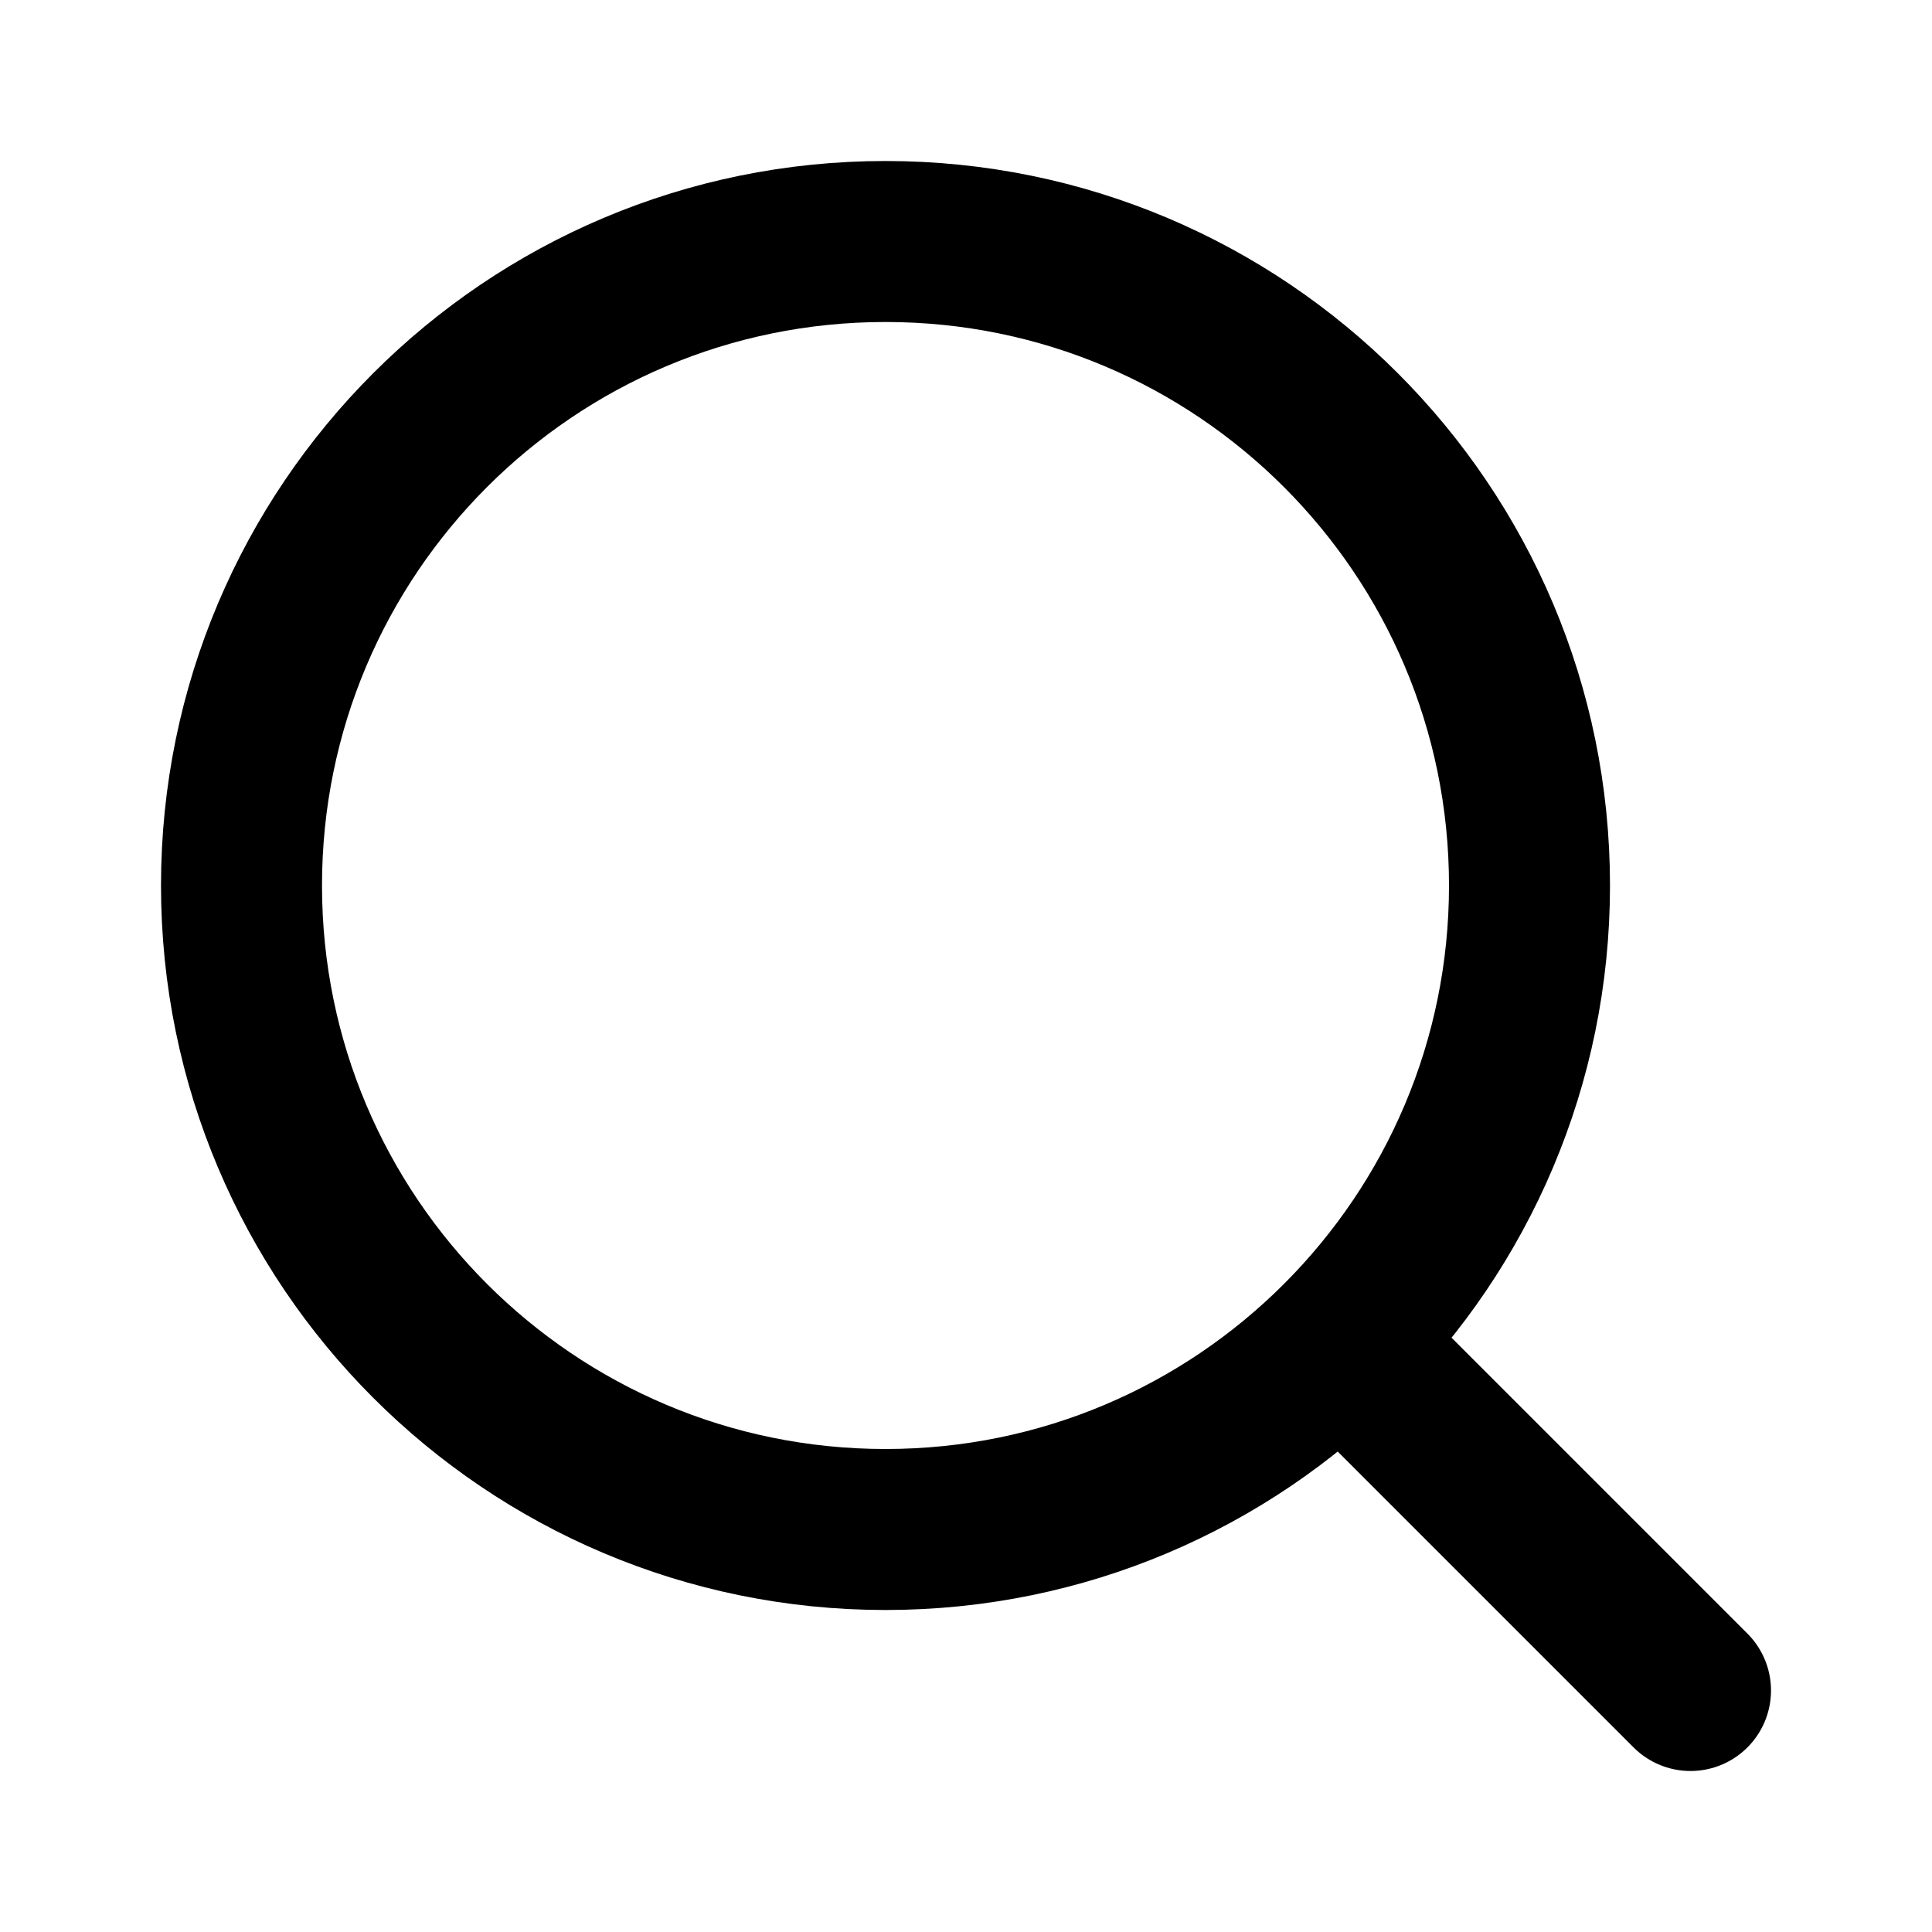
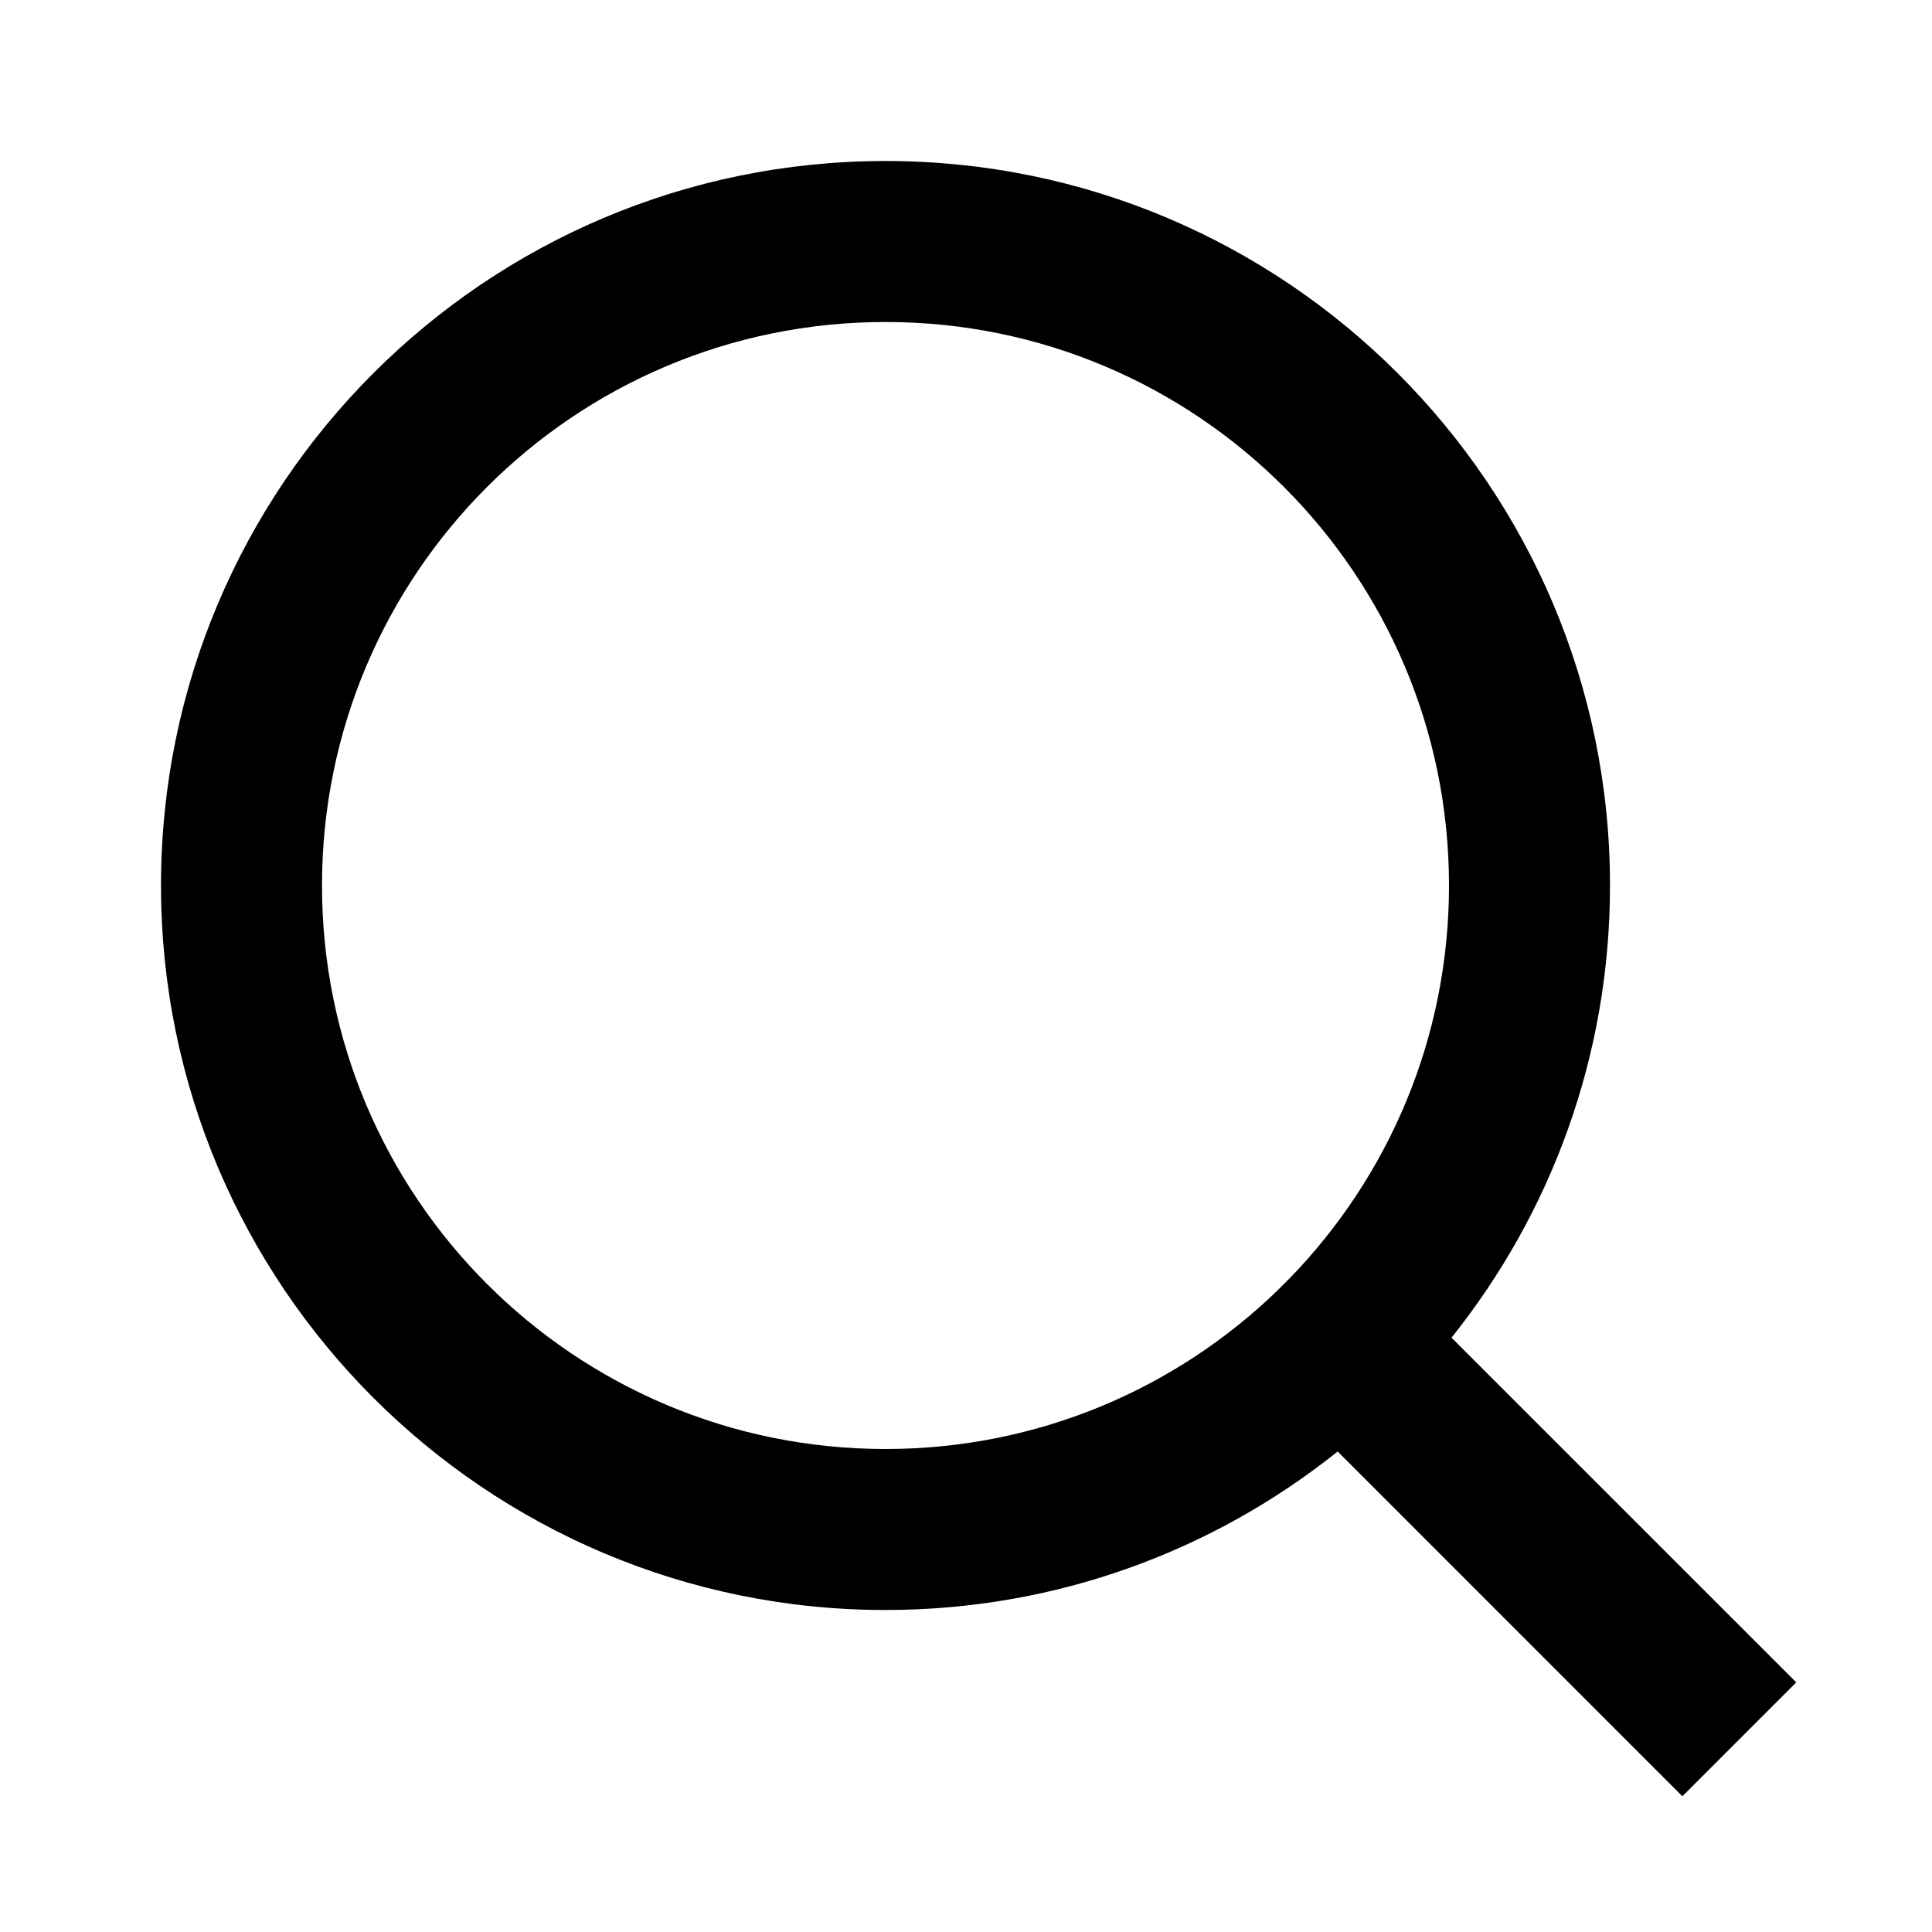
- <svg xmlns="http://www.w3.org/2000/svg" width="24" height="24" viewBox="0 0 24 24" fill="none" stroke="currentColor" stroke-width="2" stroke-linecap="round" stroke-linejoin="round" class="lucide lucide-search-icon lucide-search">
-   <path d="m21 21-4.34-4.34" />
-   <circle cx="11" cy="11" r="8" />
+ <svg xmlns="http://www.w3.org/2000/svg" viewBox="0 0 24 24" fill="currentColor">
+   <path d="M18.031 16.617L22.314 20.899L20.899 22.314L16.617 18.031C15.077 19.263 13.124 20 11 20C6.032 20 2 15.968 2 11C2 6.032 6.032 2 11 2C15.968 2 20 6.032 20 11C20 13.124 19.263 15.077 18.031 16.617ZM16.025 15.875C17.247 14.615 18 12.896 18 11C18 7.133 14.867 4 11 4C7.133 4 4 7.133 4 11C4 14.867 7.133 18 11 18C12.896 18 14.615 17.247 15.875 16.025L16.025 15.875Z" />
</svg>
